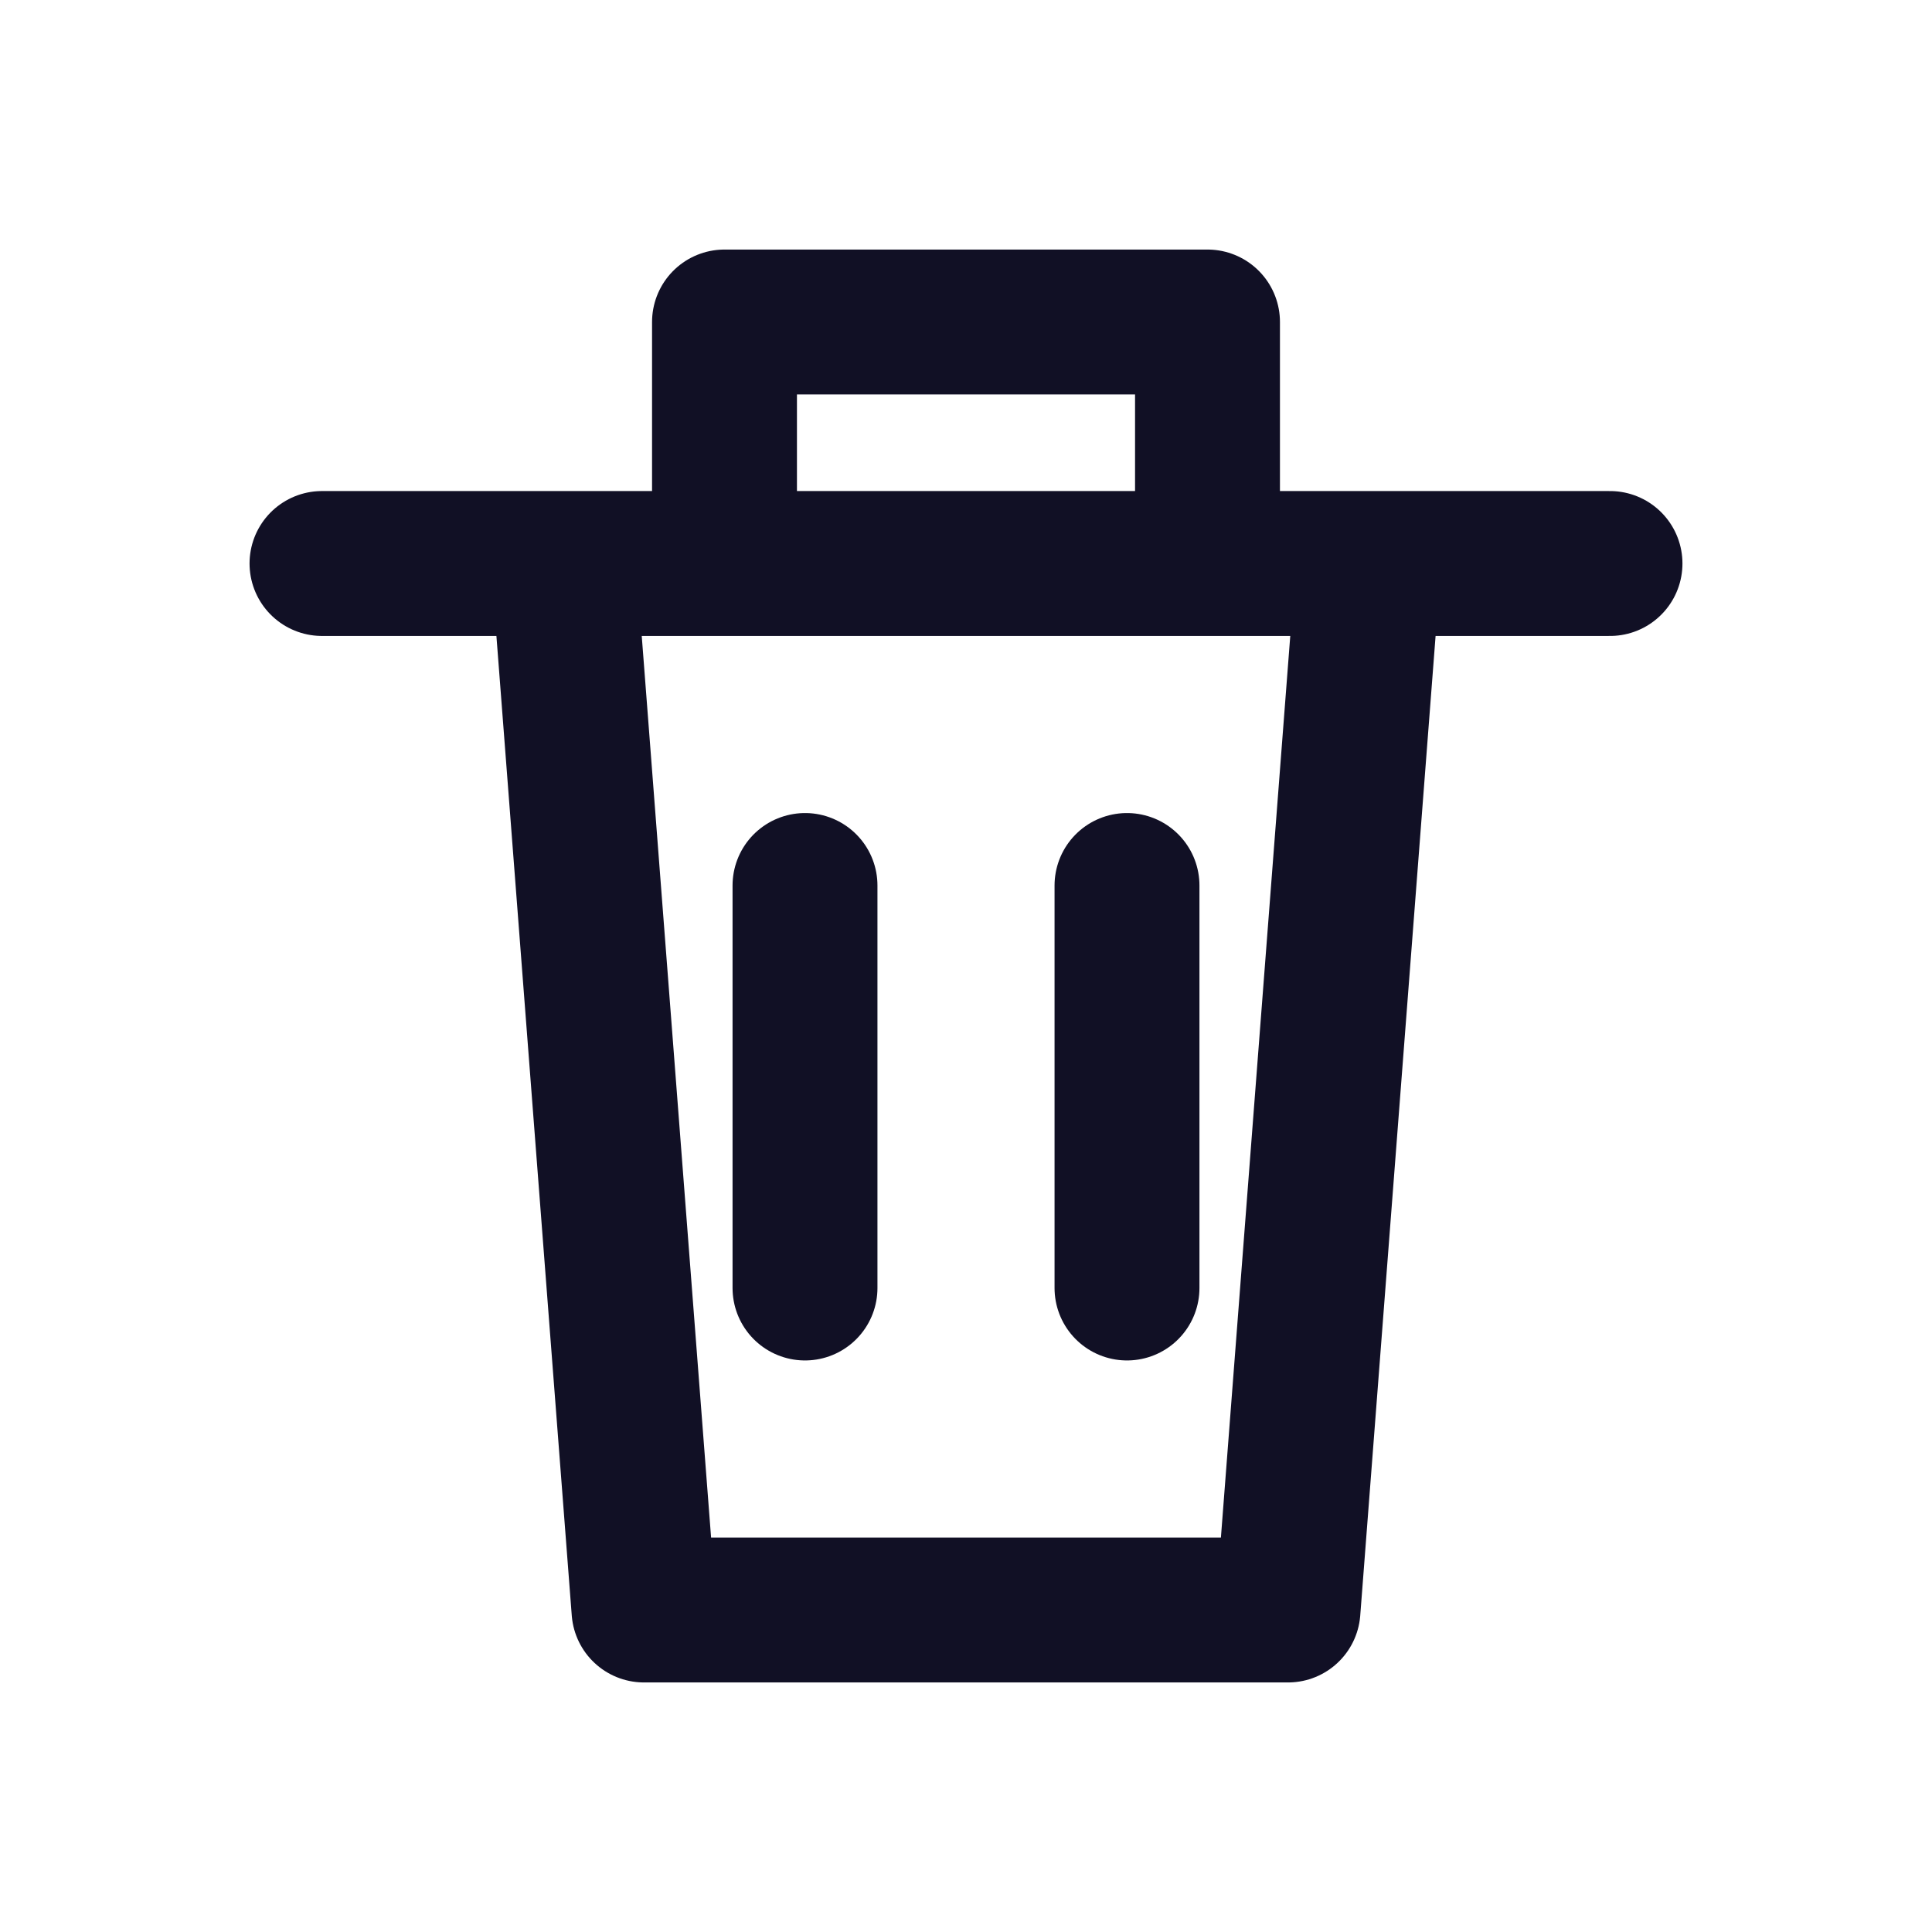
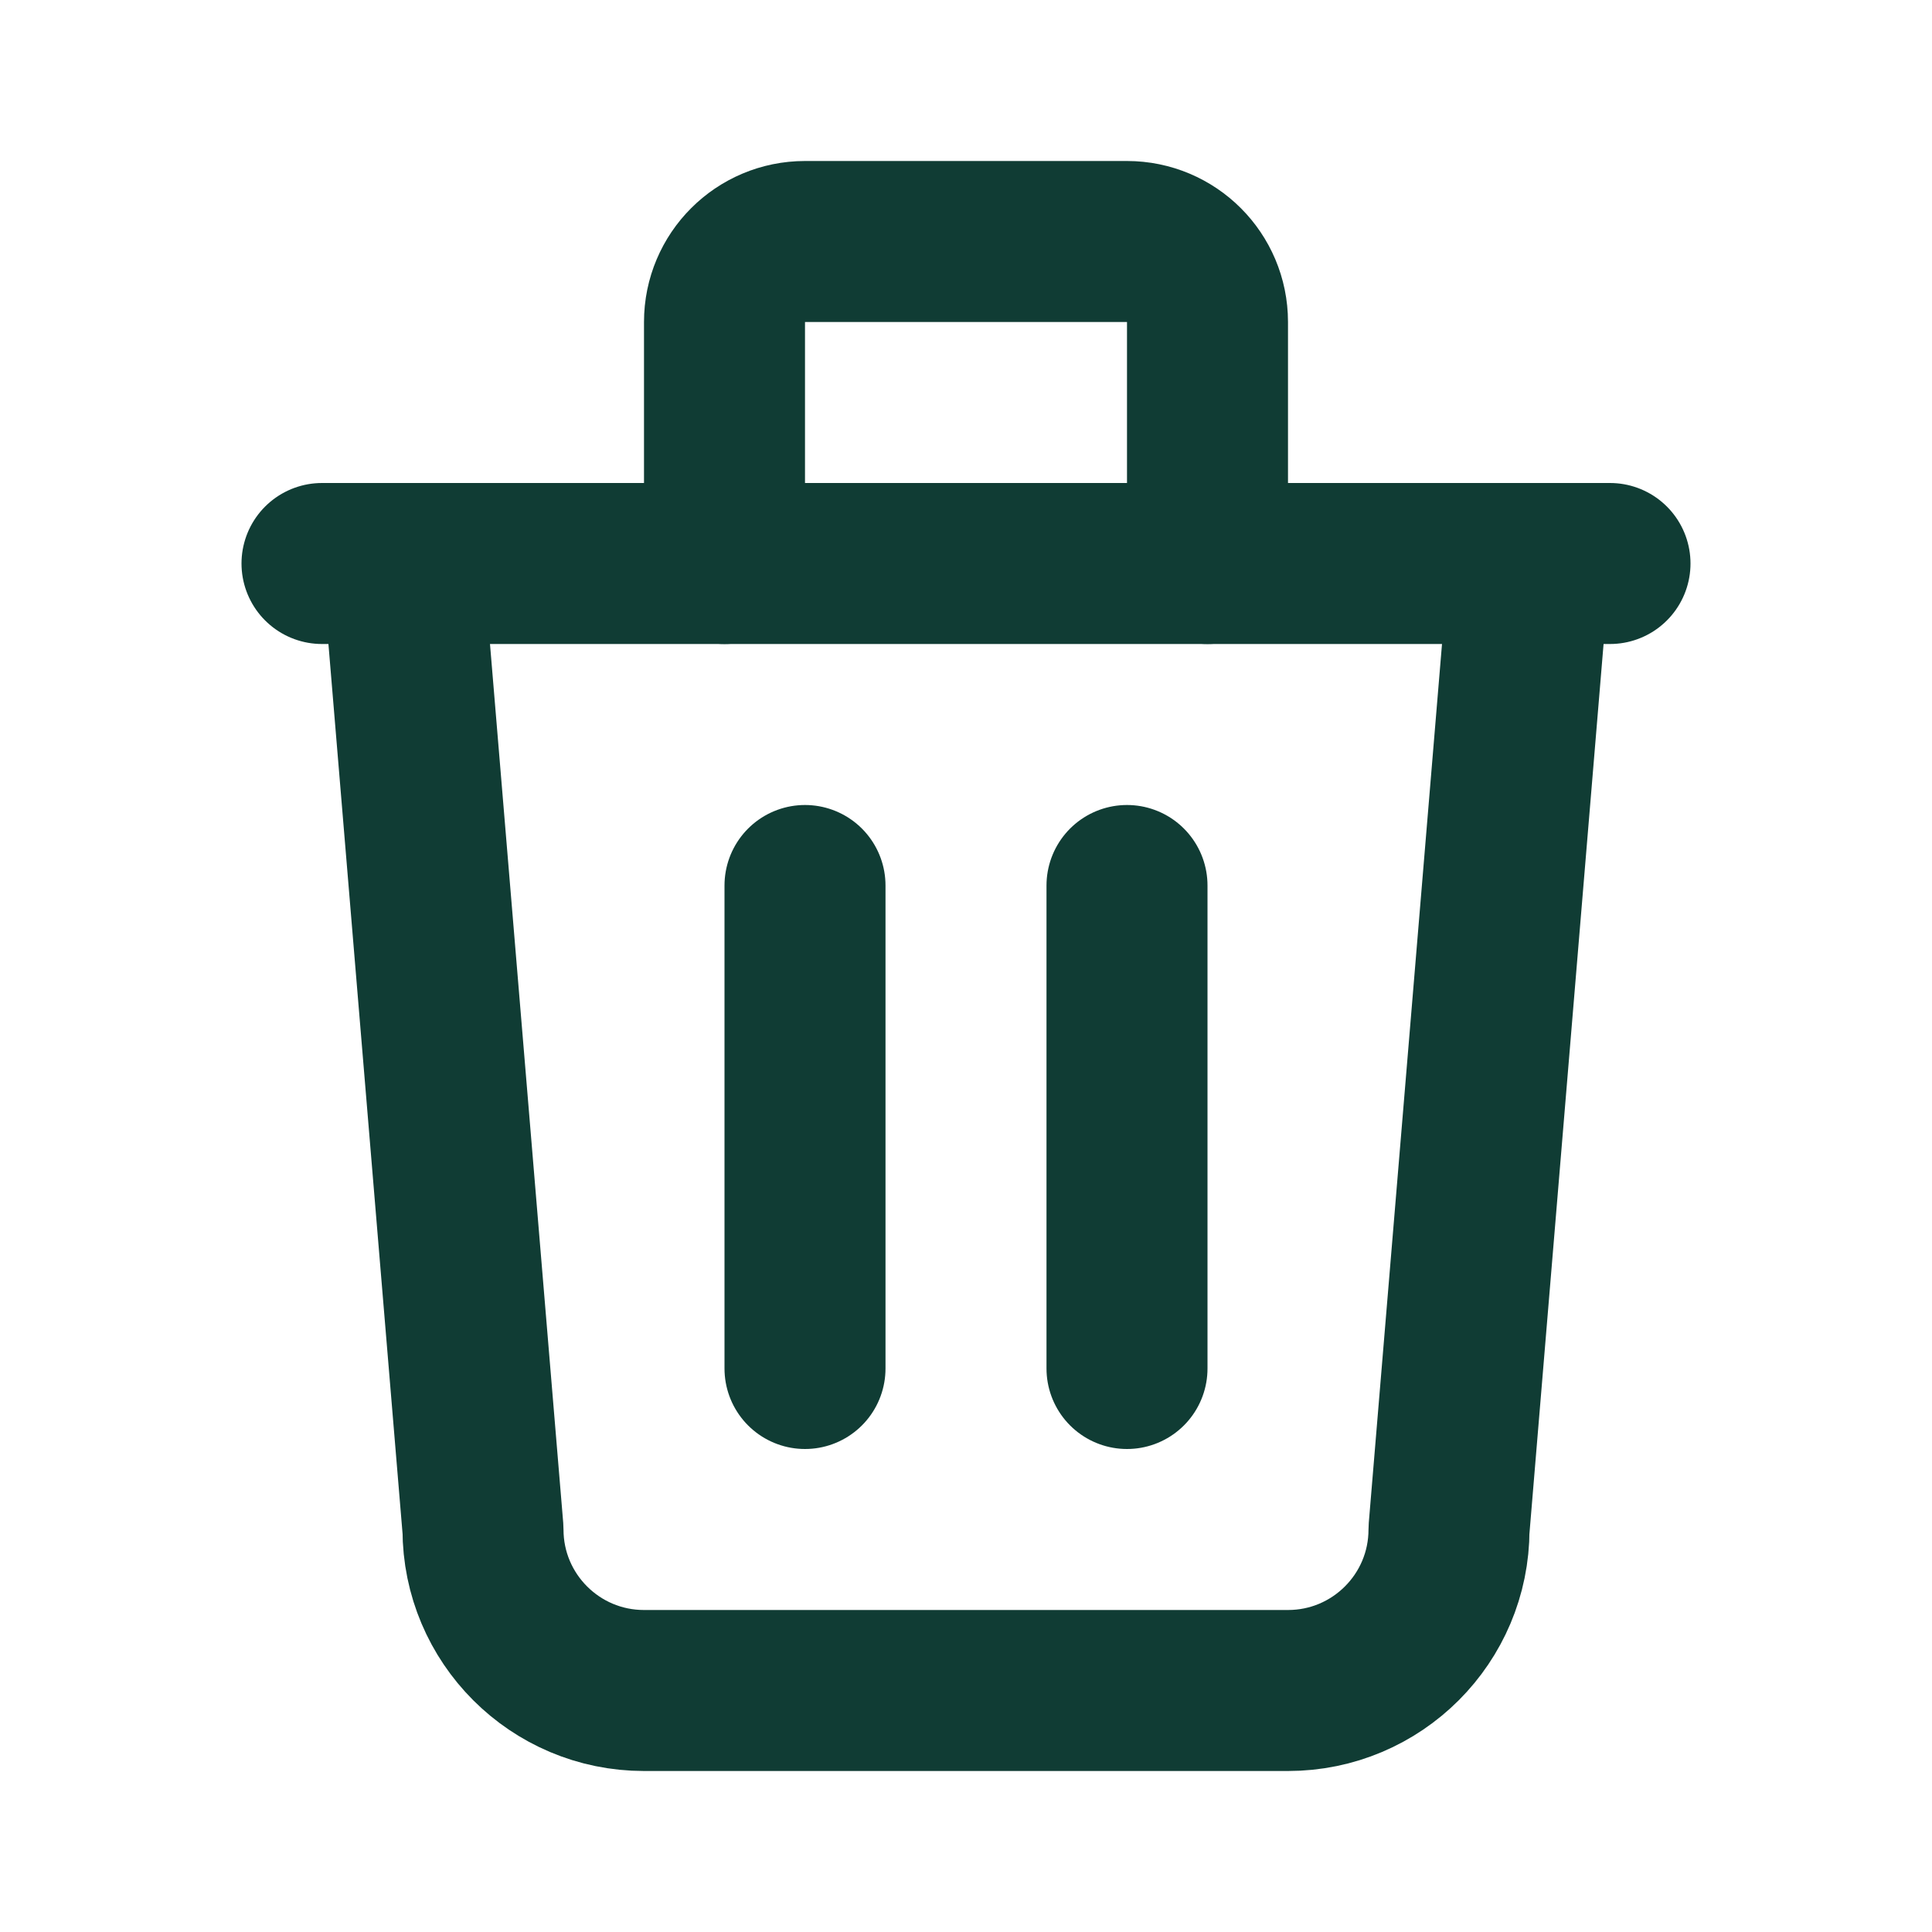
- <svg xmlns="http://www.w3.org/2000/svg" width="24" height="24" viewBox="0 0 24 24" fill="none" stroke="#111025" stroke-width="1.8" stroke-linecap="round" stroke-linejoin="round">
-   <path d="M4 7h16M9 7V4h6v3M7 7l1 13h8l1-13M10 11v5M14 11v5" />
+ <svg xmlns="http://www.w3.org/2000/svg" width="24" height="24" viewBox="0 0 24 24" fill="none" stroke="#103C34" stroke-width="2" stroke-linecap="round" stroke-linejoin="round">
+   <path d="M4 7l16 0" />
+   <path d="M10 11l0 6" />
+   <path d="M14 11l0 6" />
+   <path d="M5 7l1 12a2 2 0 0 0 2 2h8a2 2 0 0 0 2 -2l1 -12" />
+   <path d="M9 7v-3a1 1 0 0 1 1 -1h4a1 1 0 0 1 1 1v3" />
</svg>
